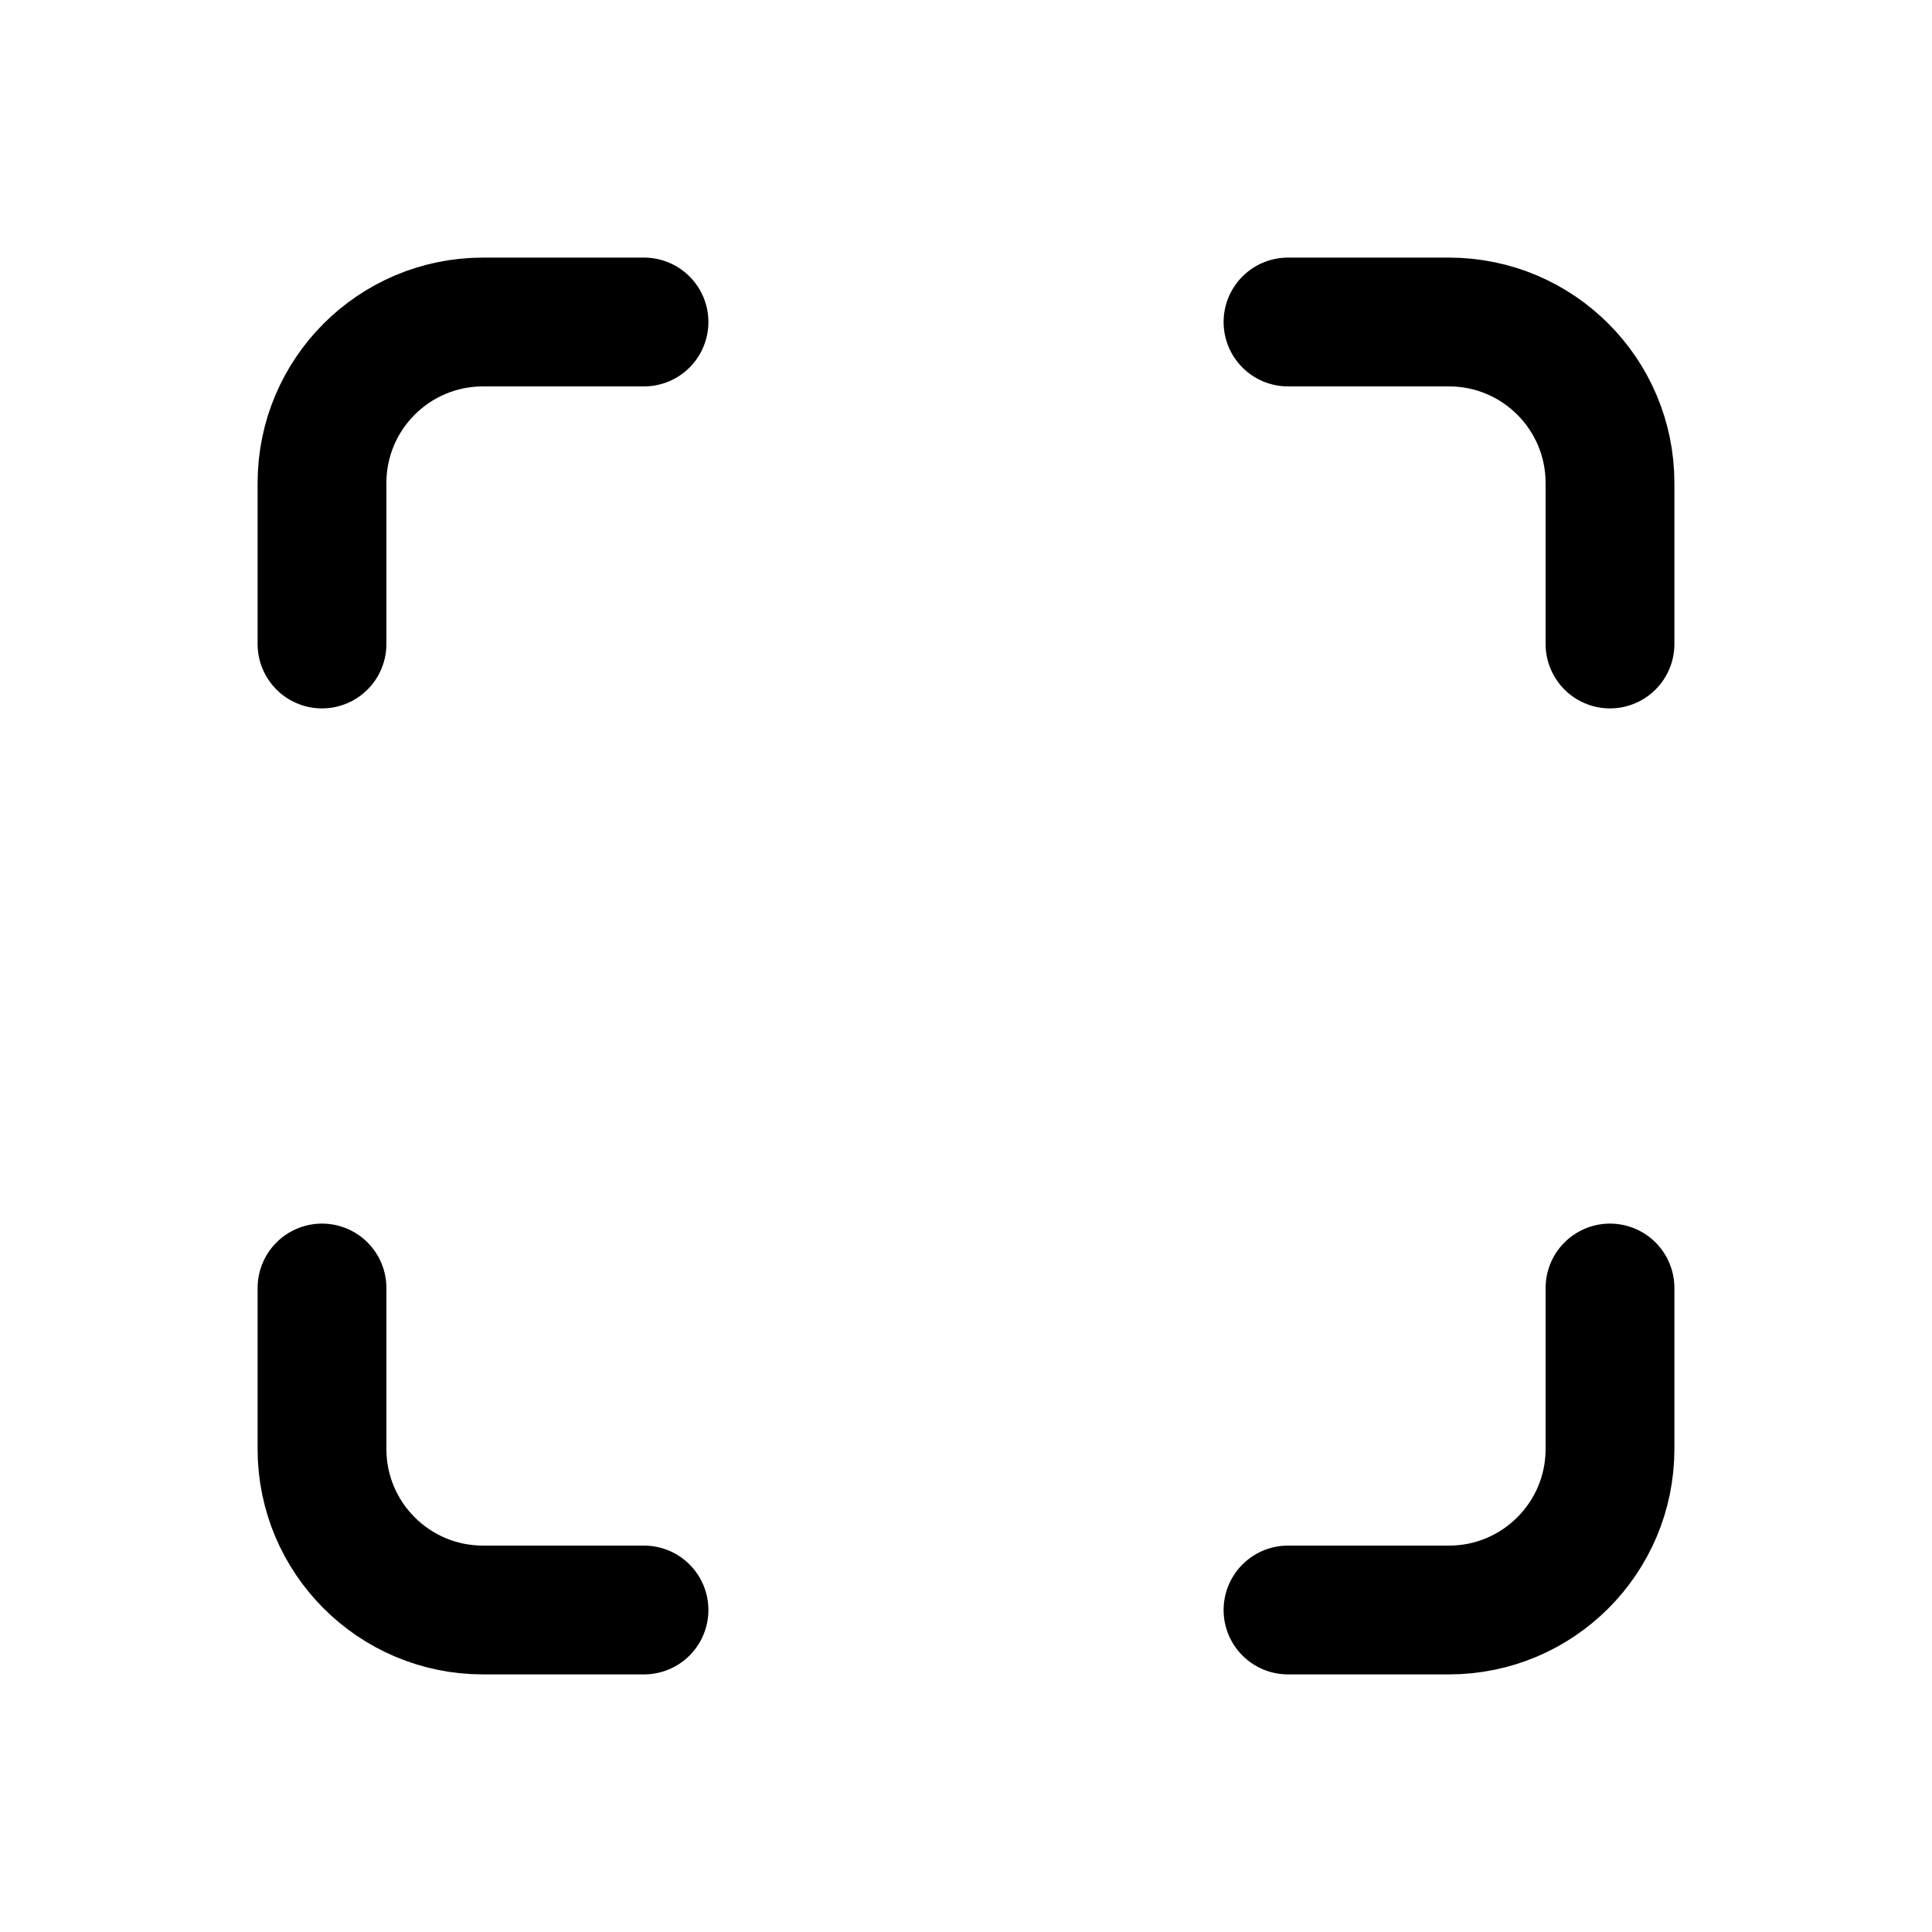
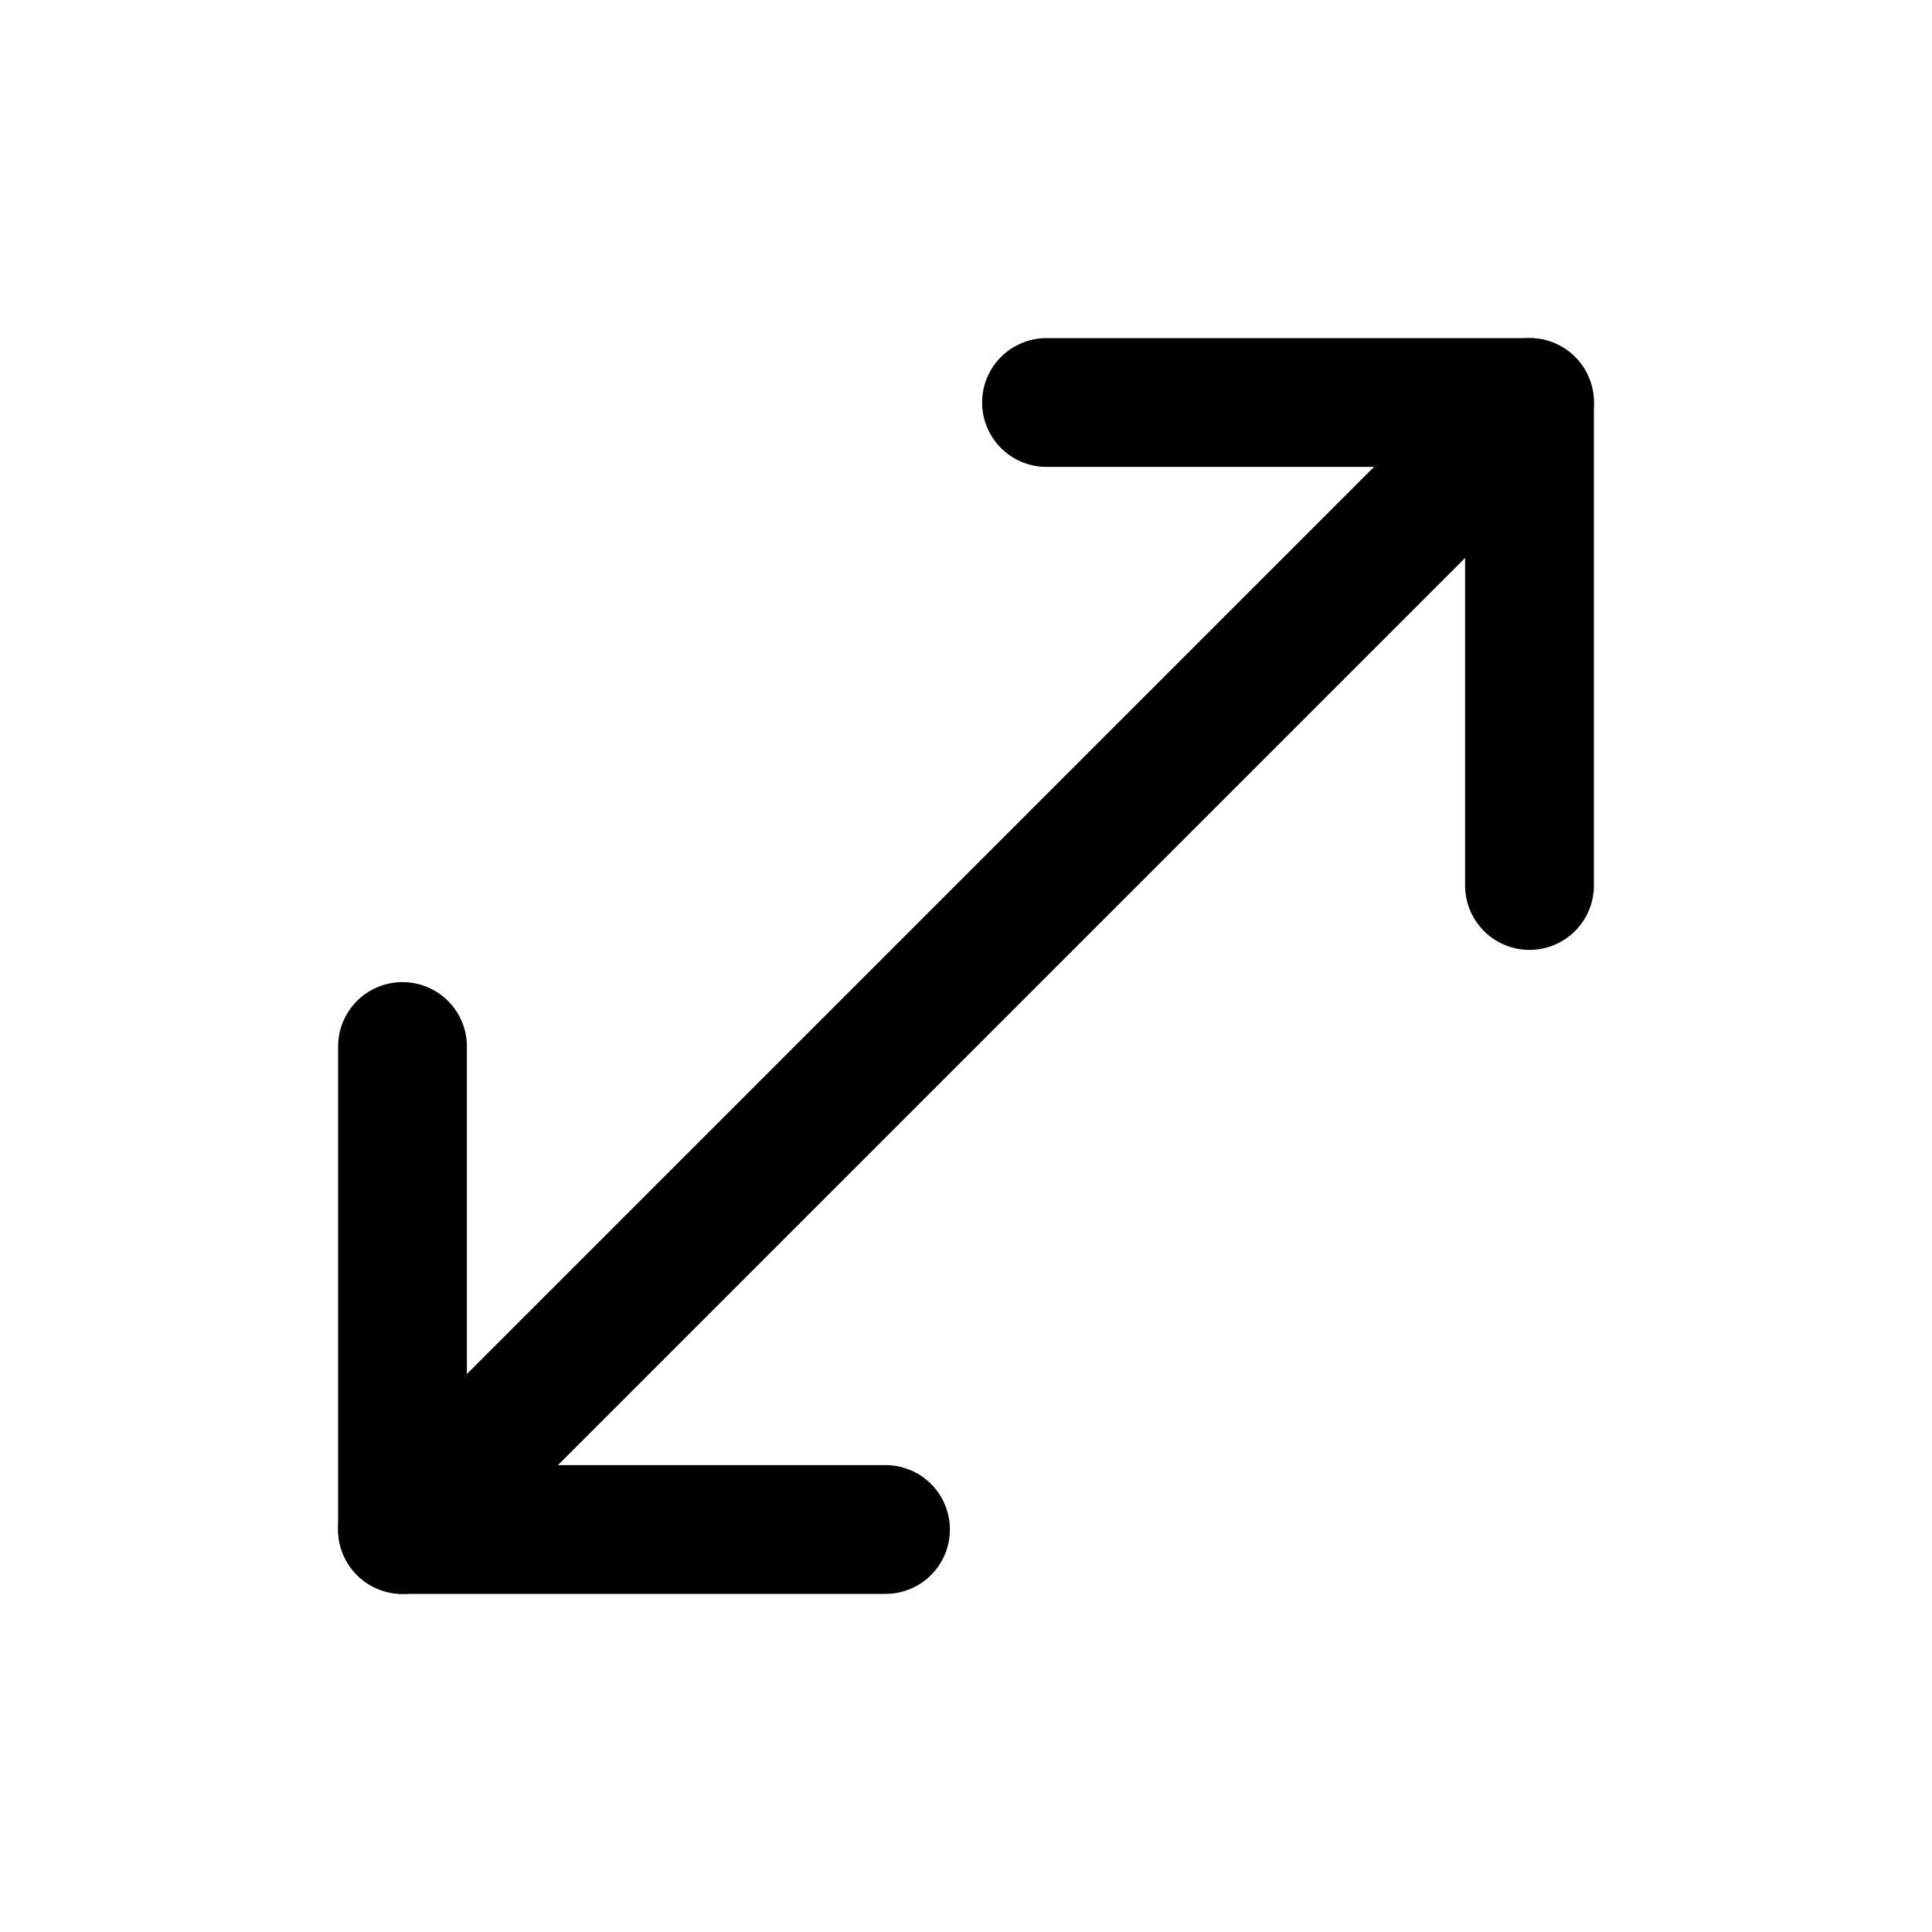
<svg xmlns="http://www.w3.org/2000/svg" width="24" height="24" viewBox="0 0 24 24" fill="none" stroke="#000" stroke-width="1.6" stroke-linecap="round" stroke-linejoin="round">
-   <path d="M4 8V6a2 2 0 0 1 2-2h2" />
-   <path d="M16 4h2a2 2 0 0 1 2 2v2" />
-   <path d="M20 16v2a2 2 0 0 1-2 2h-2" />
-   <path d="M8 20H6a2 2 0 0 1-2-2v-2" />
+   <path d="M11 19H5v-6" />
+   <path d="M13 5h6v6" />
+   <path d="M19 5 5 19" />
</svg>
